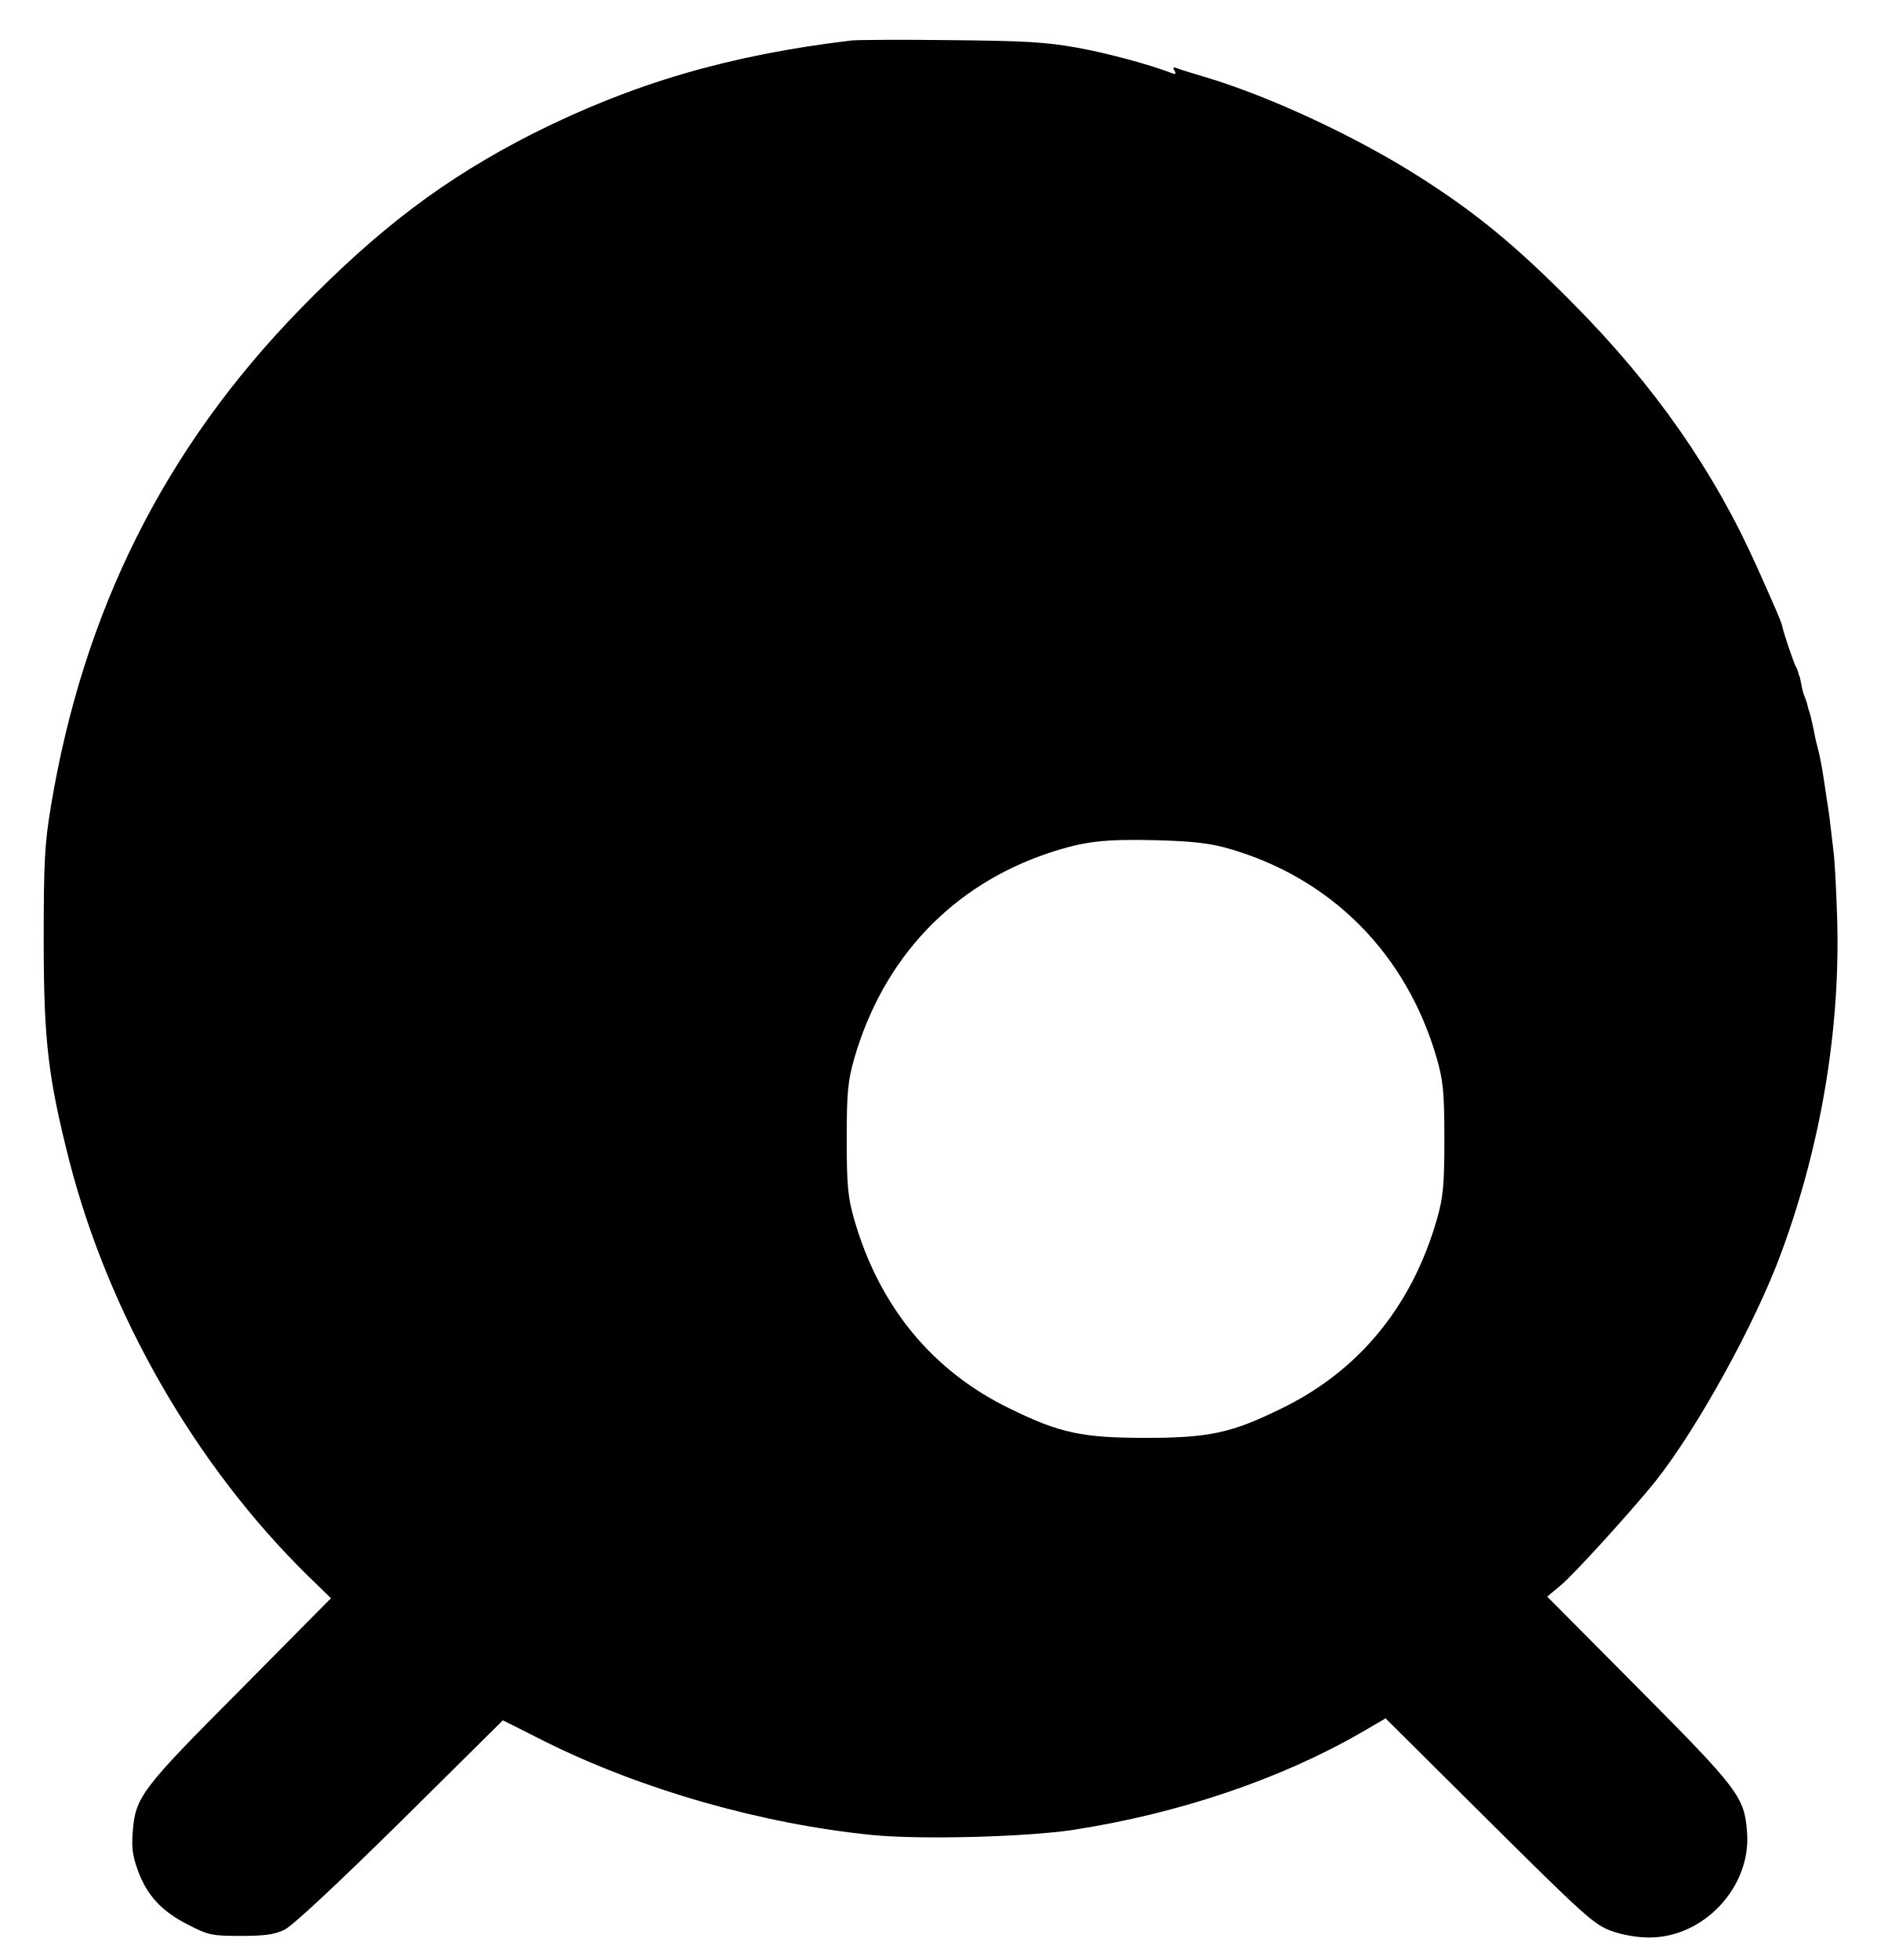
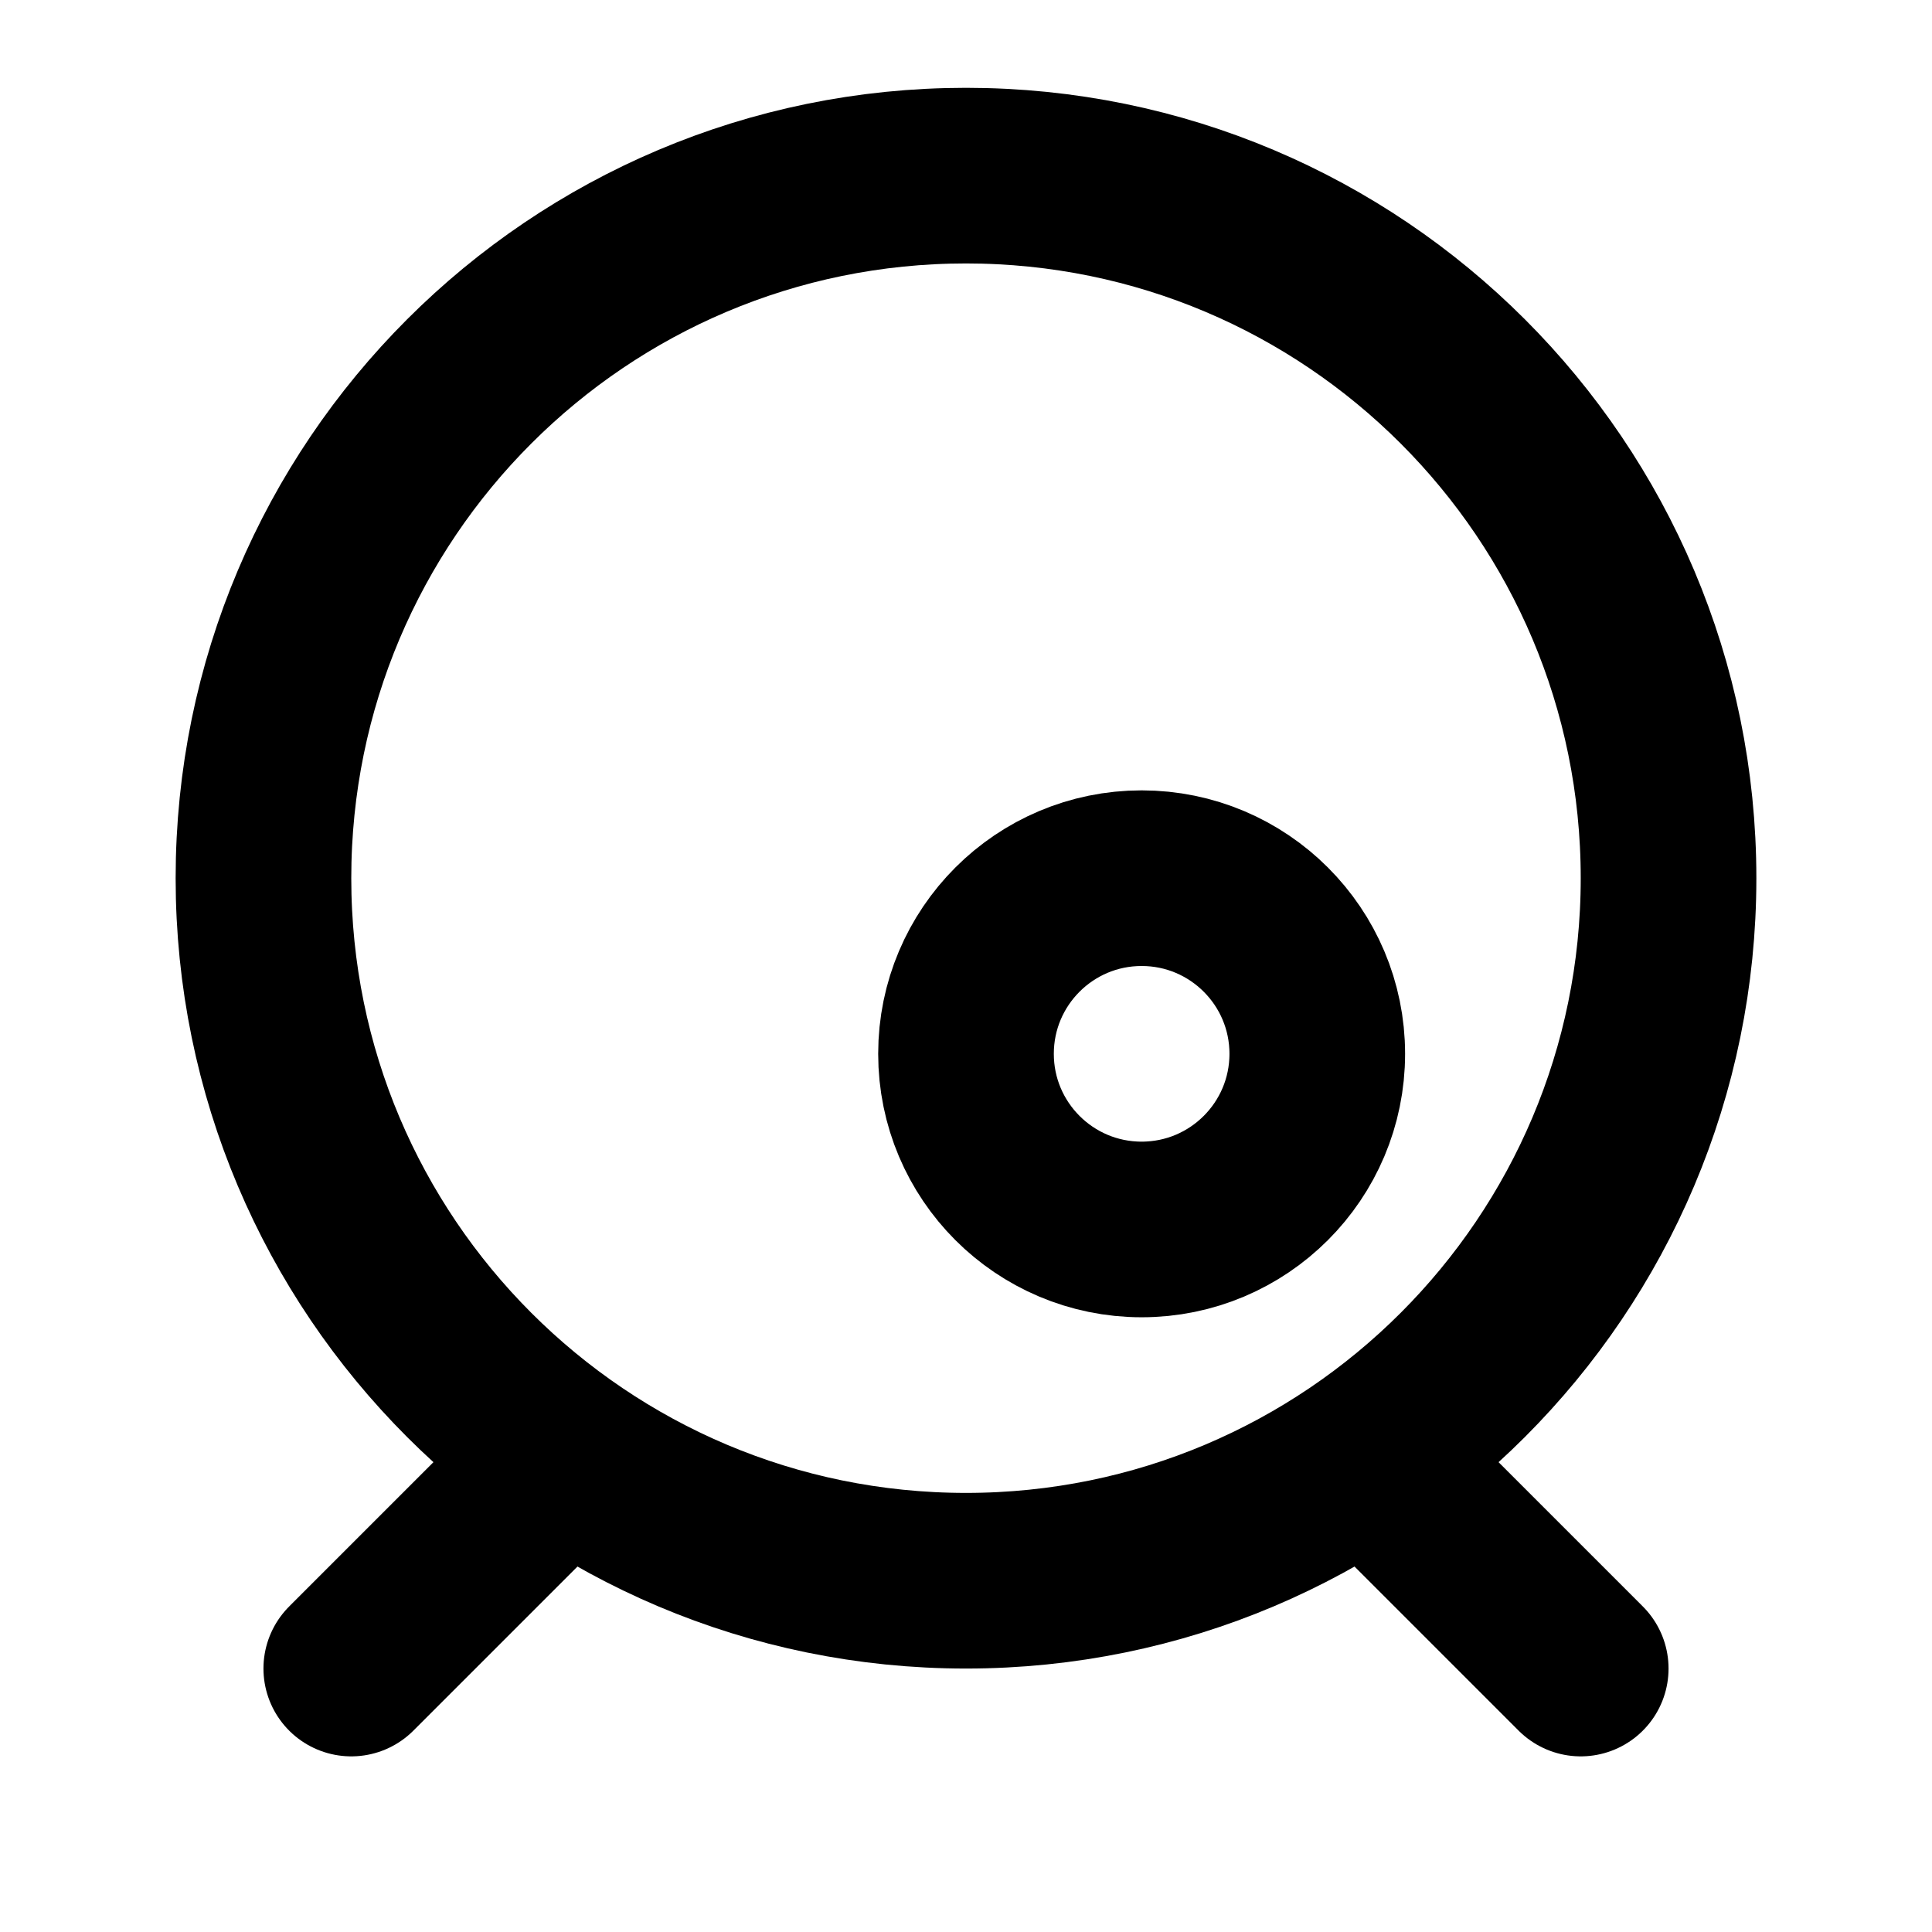
- <svg xmlns="http://www.w3.org/2000/svg" version="1.0" viewBox="0 0 584 610" preserveAspectRatio="xMidYMid meet">
-   <g transform="translate(0,610) scale(0.1,-0.1)" fill="#000000" stroke="none">
-     <path d="M2650 5974 c-380 -45 -682 -134 -992 -290 -273 -139 -476 -292 -723 -545 -422 -433 -676 -940 -777 -1551 -19 -115 -22 -171 -22 -413 0 -316 14 -429 80 -689 123 -478 393 -948 743 -1291 l71 -69 -283 -286 c-309 -310 -326 -333 -334 -443 -4 -48 0 -75 17 -121 29 -77 74 -125 157 -167 62 -32 74 -34 162 -34 74 0 105 4 136 19 25 12 161 139 360 335 l320 317 131 -66 c301 -150 676 -257 1019 -291 150 -15 481 -6 625 16 329 51 642 157 893 301 l79 46 322 -320 c295 -293 326 -321 379 -341 36 -13 81 -21 120 -21 170 0 317 158 304 327 -8 110 -25 133 -336 446 l-286 288 42 35 c41 34 221 232 295 324 130 164 311 492 391 710 126 341 186 707 174 1054 -3 89 -8 177 -11 196 -2 19 -7 58 -10 85 -3 28 -9 66 -12 85 -3 19 -7 46 -9 60 -5 34 -12 70 -20 100 -4 14 -8 34 -10 45 -6 30 -13 59 -16 65 -1 3 -3 10 -4 15 -1 6 -5 17 -8 25 -4 8 -9 26 -11 40 -3 14 -5 26 -7 28 -1 1 -2 5 -3 10 -1 4 -4 12 -7 17 -6 10 -39 106 -43 128 -3 13 -17 46 -78 182 -134 300 -319 565 -573 821 -177 179 -300 280 -472 390 -200 128 -471 254 -672 314 -40 12 -80 24 -89 28 -11 4 -13 2 -7 -8 6 -9 4 -12 -7 -8 -70 27 -203 63 -298 80 -95 17 -163 21 -390 23 -151 2 -291 1 -310 -1z m1170 -2514 c322 -91 558 -328 652 -656 19 -68 23 -102 23 -249 0 -147 -4 -181 -23 -249 -78 -272 -244 -474 -487 -591 -153 -75 -223 -90 -420 -90 -197 0 -267 15 -420 90 -243 117 -409 319 -487 591 -19 68 -23 102 -23 249 0 147 4 181 23 249 90 313 304 540 605 641 112 37 173 44 337 40 108 -3 164 -9 220 -25z" />
-   </g>
+ <svg xmlns="http://www.w3.org/2000/svg" version="1.1" id="Icons" viewBox="5 10 22 22" xml:space="preserve">
+   <style type="text/css">
+ 	.st0{fill:none;stroke:#000000;stroke-width:2;stroke-linejoin:round;stroke-miterlimit:10;}
+ 	.st1{fill:none;stroke:#000000;stroke-width:2;stroke-linecap:round;stroke-linejoin:round;stroke-miterlimit:10;}
+ </style>
+   <circle class="st1" cx="16" cy="20" r="8" />
+   <circle class="st1" cx="18" cy="22" r="2" />
+   <line class="st1" x1="9" y1="29" x2="11" y2="27" />
+   <line class="st1" x1="23" y1="29" x2="21" y2="27" />
</svg>
